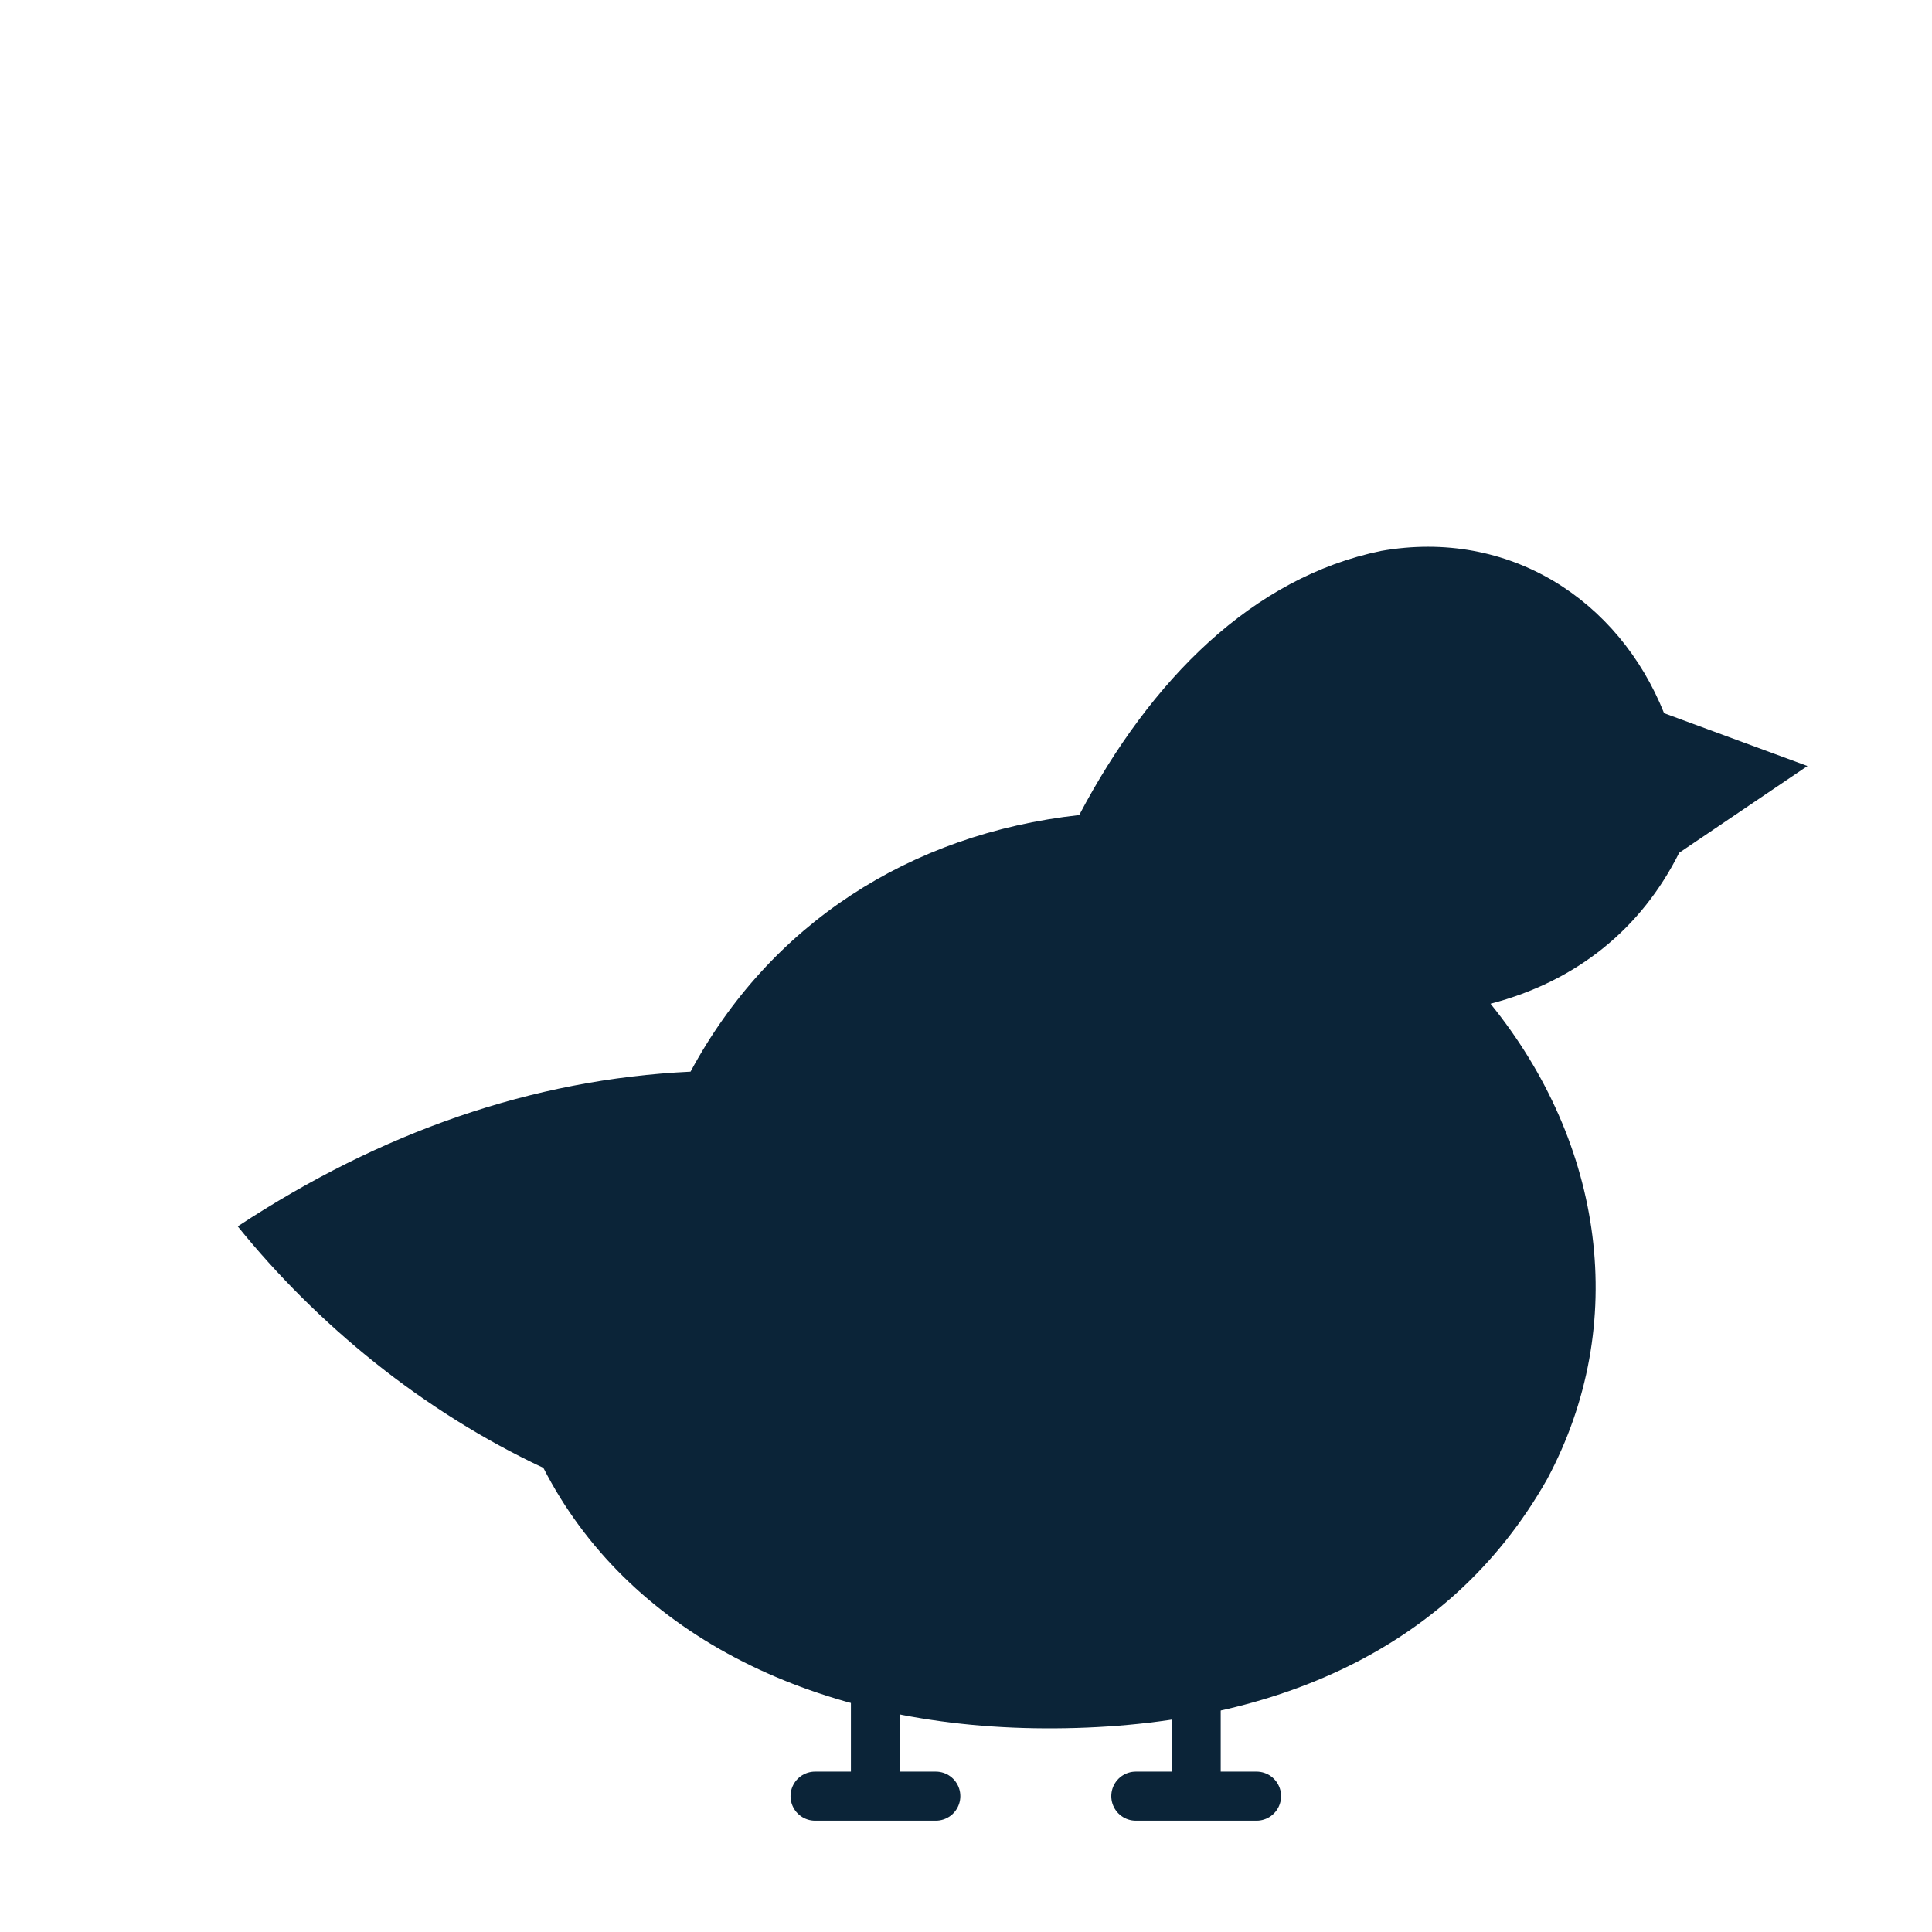
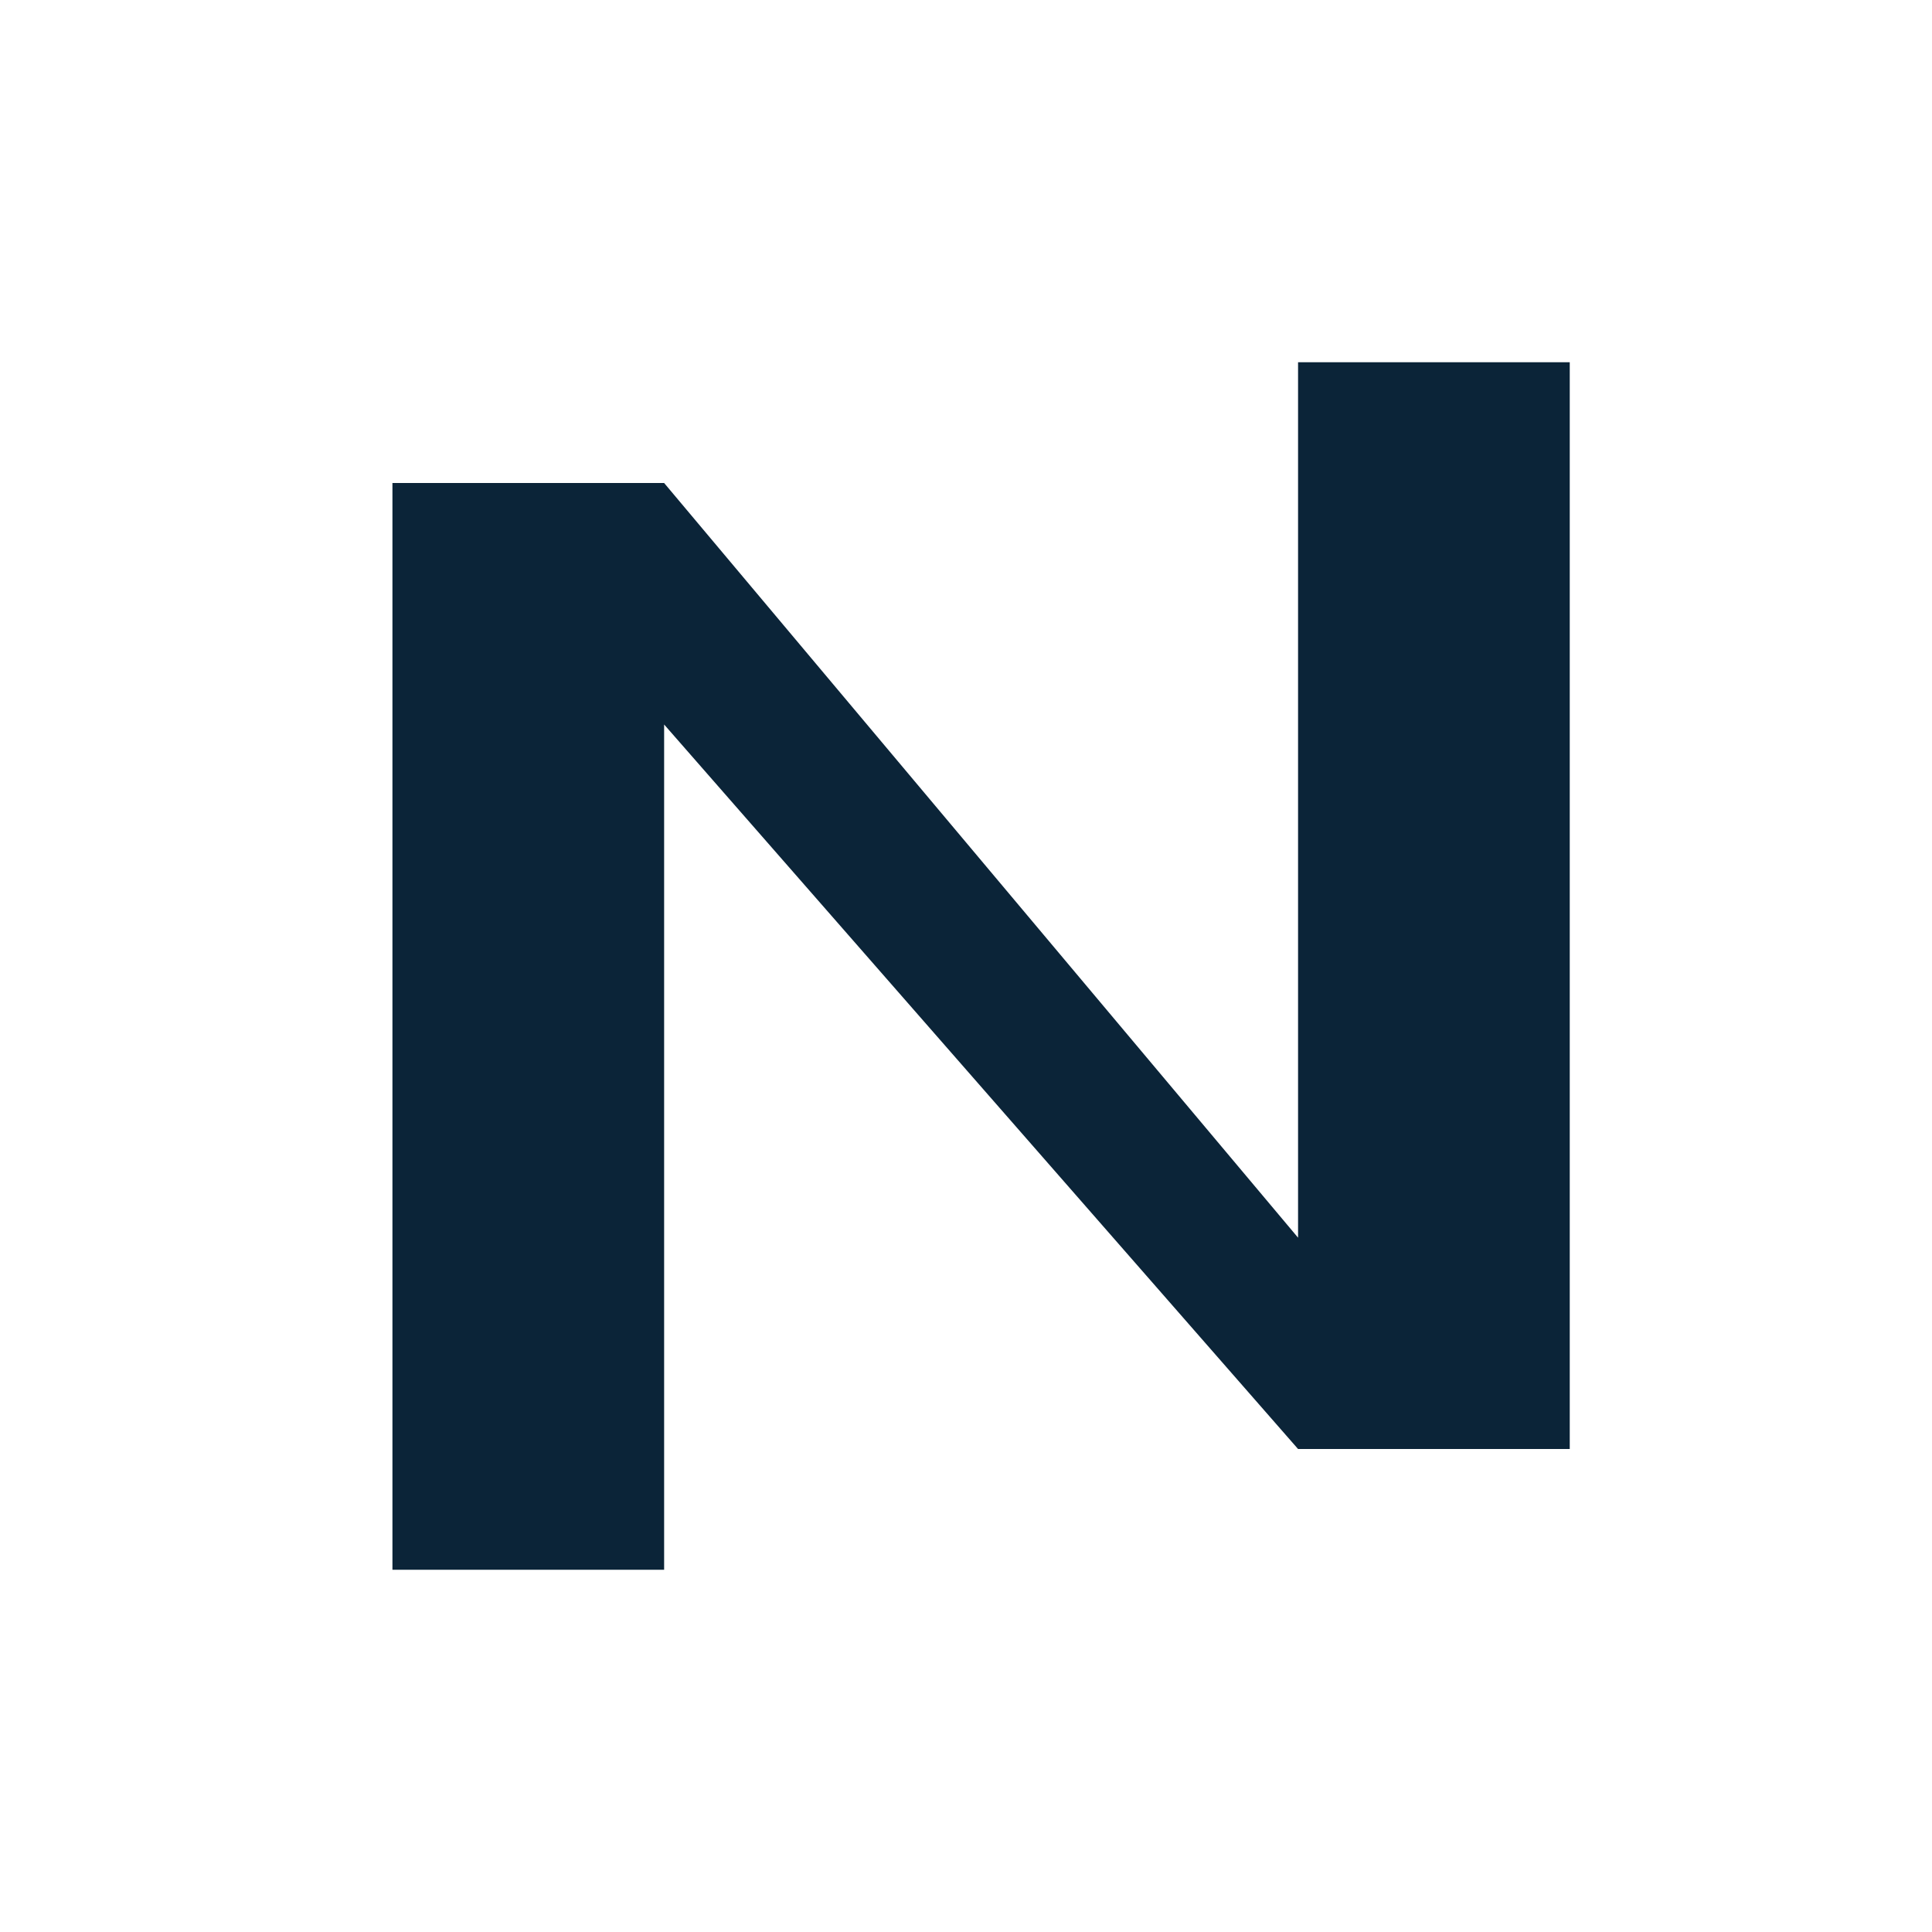
<svg xmlns="http://www.w3.org/2000/svg" viewBox="0 0 512 512" role="img" aria-labelledby="title desc">
  <rect width="512" height="512" fill="#FFFFFF" />
-   <g fill="#0B2438" stroke="#0B2438" stroke-linecap="round">
-     <path d="M63 325C101 300 141 286 183 284C204 245 241 221 286 216C305 180 332 153 366 146C400 140 429 159 441 189L479 203L445 226C435 246 418 260 395 266C425 303 432 351 410 392C384 438 335 459 274 458C214 457 166 432 144 389C112 374 84 351 63 325Z" stroke="none" />
-     <path d="M232 444V472M317 444V472" fill="none" stroke-width="13" />
-     <path d="M216 476H248M301 476H333" fill="none" stroke-width="13" />
-   </g>
+   <path d="M104 416V128H176L344 328V96H416V384H344L176 192V416Z" fill="#0B2438" />
</svg>
